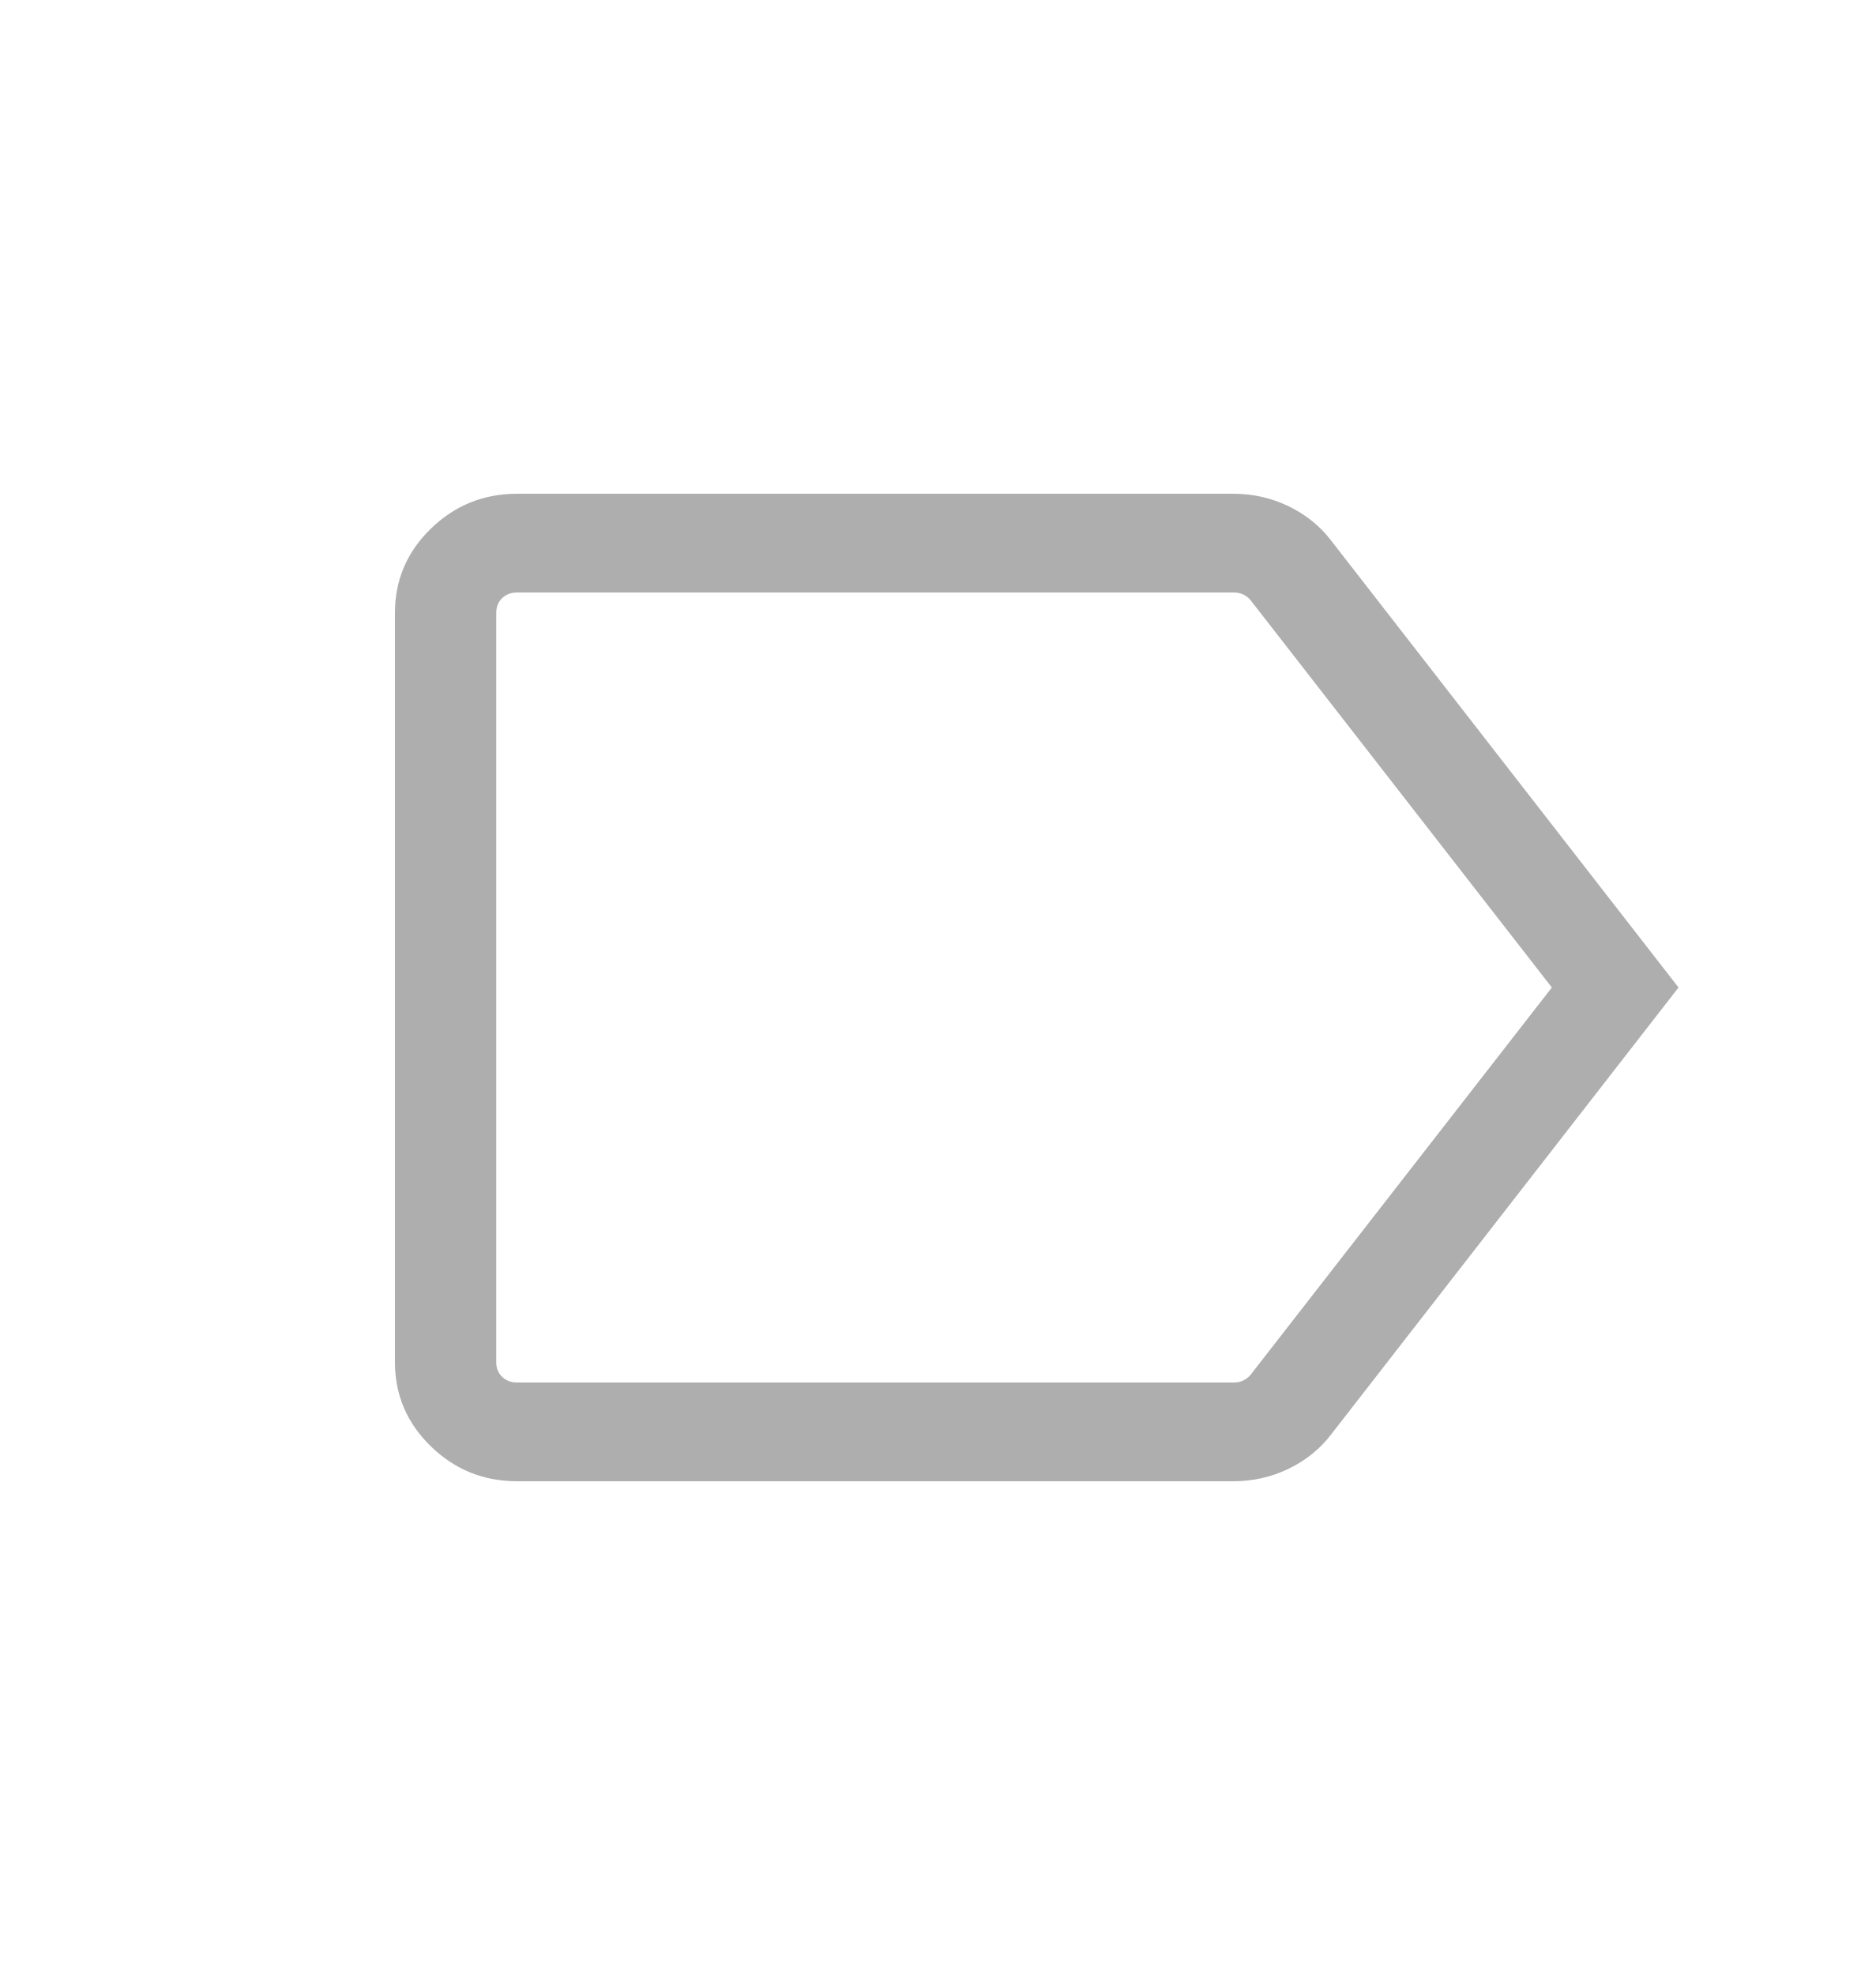
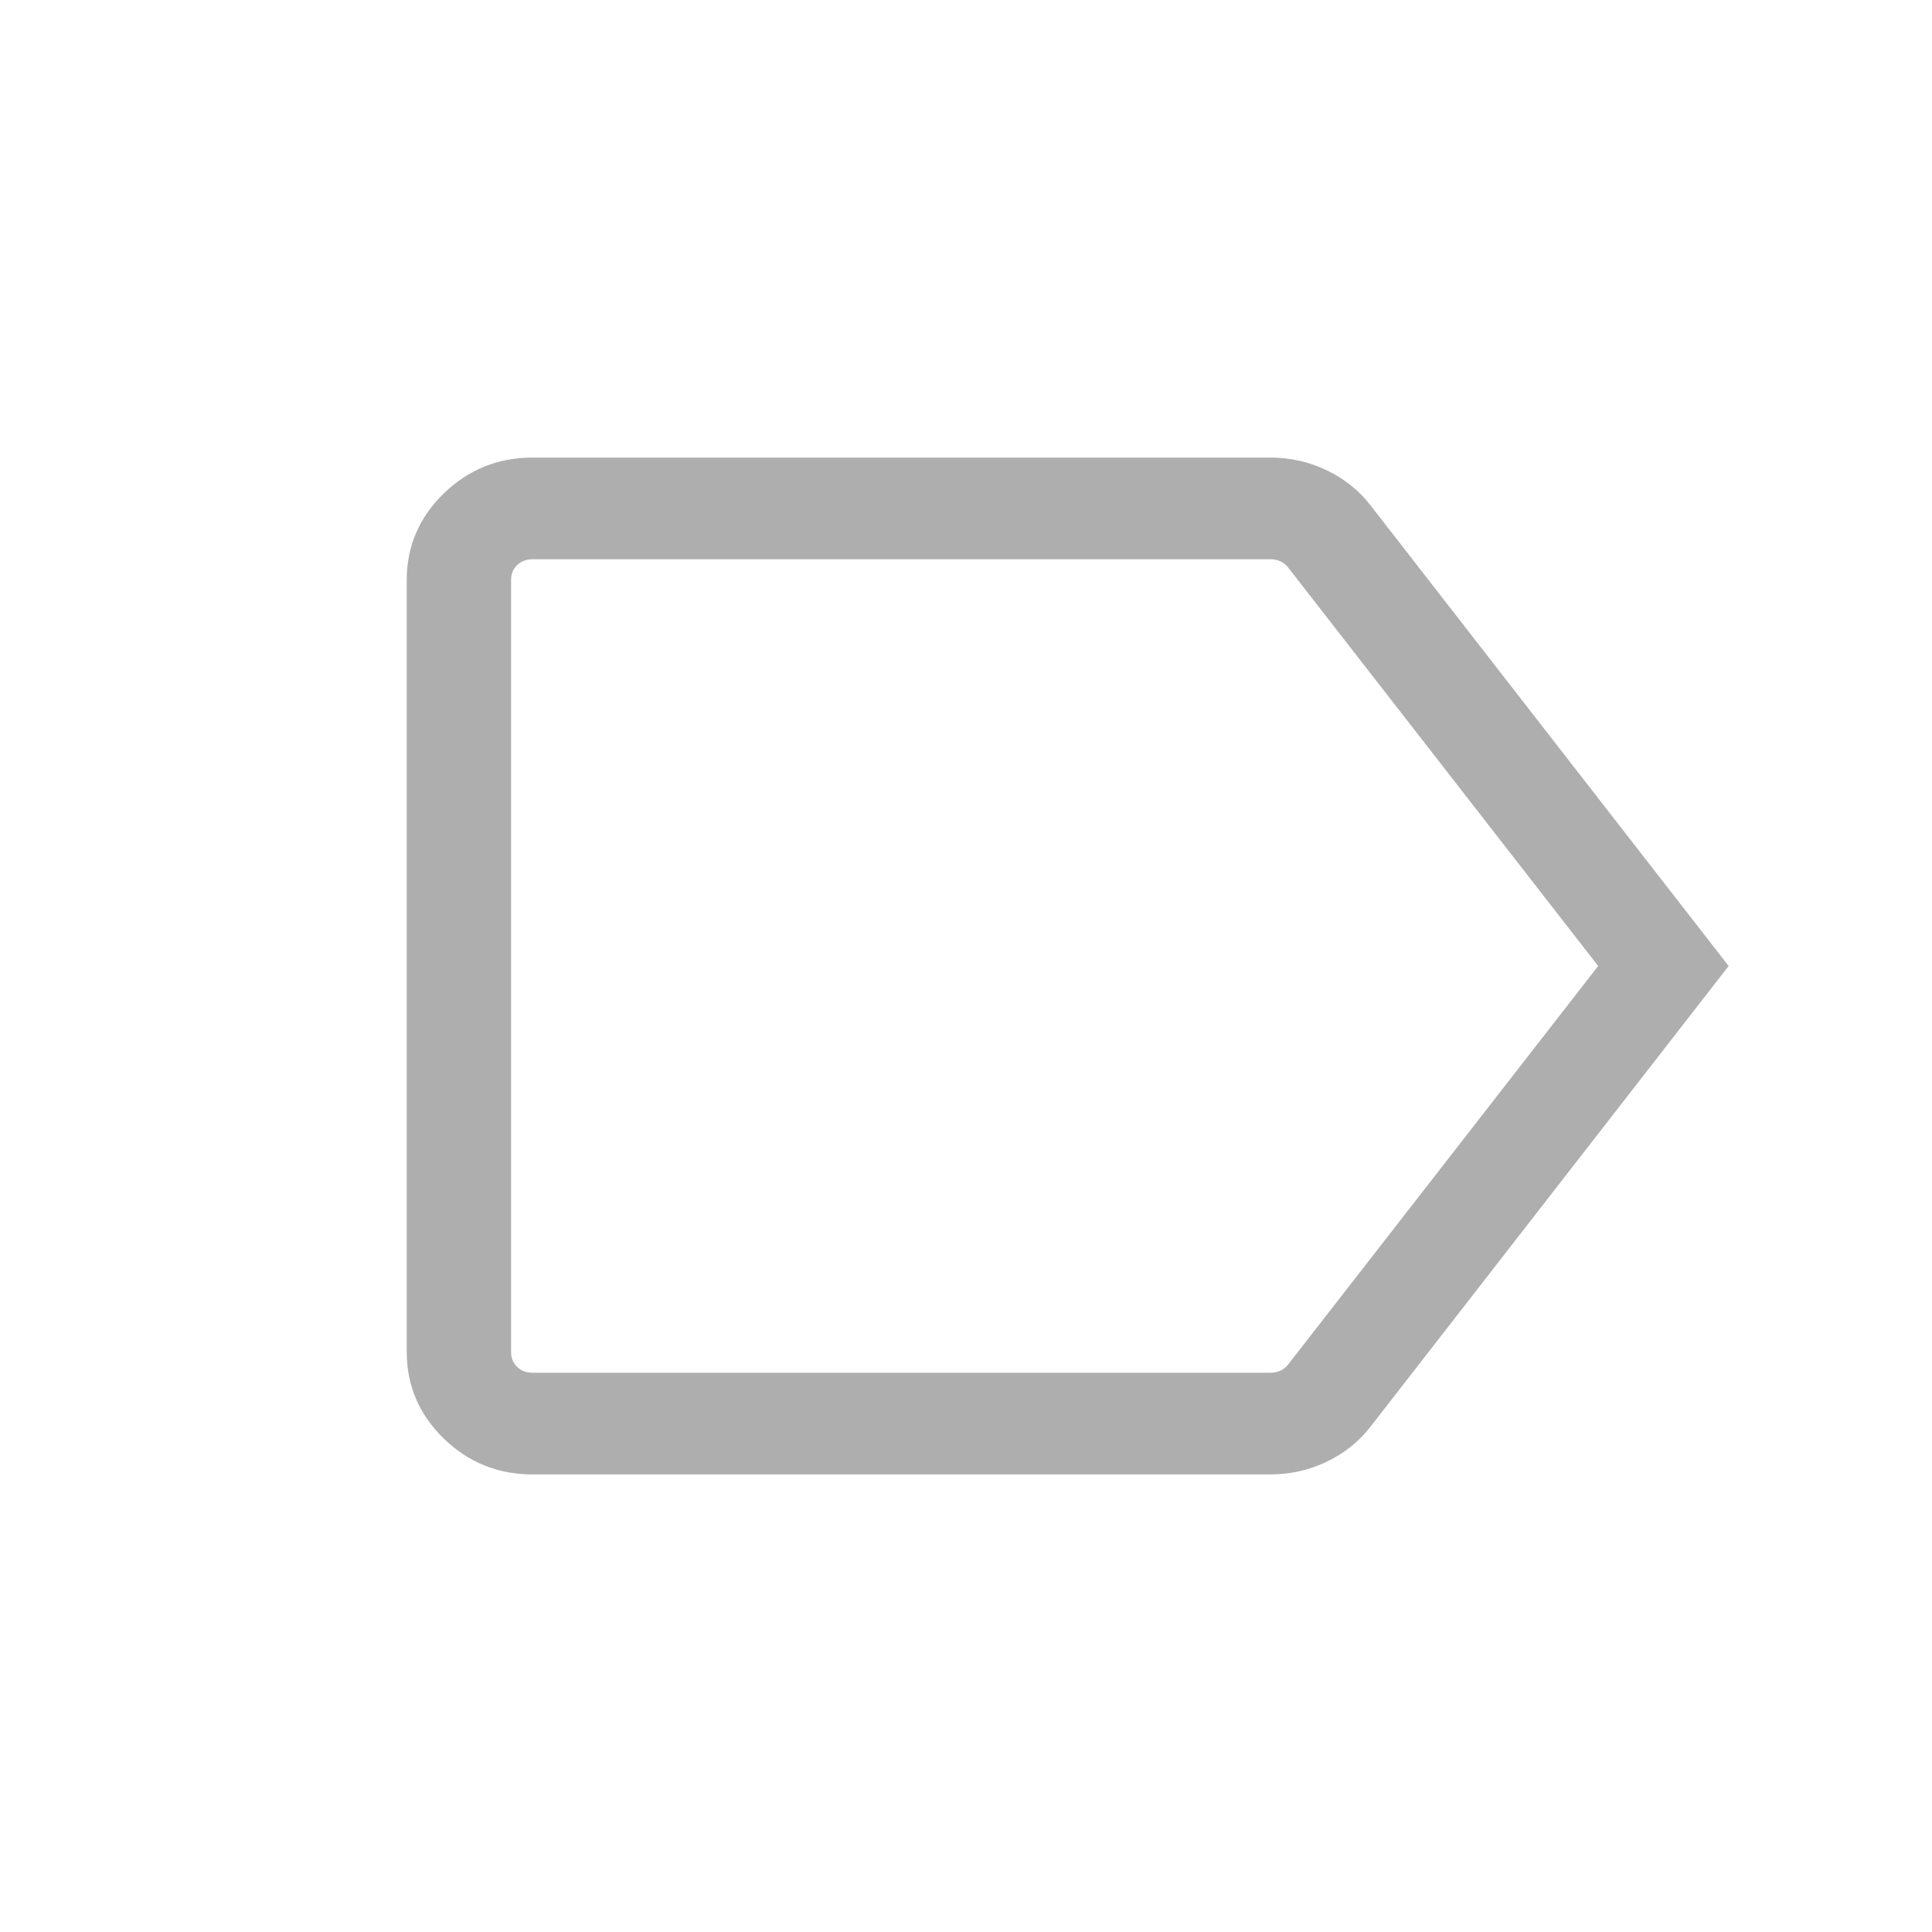
- <svg xmlns="http://www.w3.org/2000/svg" width="19" height="20" viewBox="0 0 19 20" fill="none">
-   <path d="M5.237 15C4.897 15 4.606 14.882 4.363 14.646C4.121 14.41 4 14.126 4 13.795V6.205C4 5.874 4.121 5.59 4.363 5.354C4.606 5.118 4.897 5 5.237 5H12.493C12.689 5 12.875 5.042 13.05 5.126C13.225 5.211 13.37 5.327 13.483 5.476L17 10L13.483 14.524C13.37 14.673 13.225 14.789 13.05 14.874C12.875 14.958 12.689 15 12.493 15H5.237ZM5.237 14H12.493C12.529 14 12.56 13.994 12.589 13.981C12.617 13.968 12.643 13.949 12.665 13.923L15.717 10L12.665 6.077C12.643 6.051 12.617 6.032 12.589 6.019C12.56 6.006 12.529 6 12.493 6H5.237C5.175 6 5.125 6.019 5.085 6.058C5.046 6.096 5.026 6.145 5.026 6.205V13.795C5.026 13.855 5.046 13.904 5.085 13.942C5.125 13.981 5.175 14 5.237 14Z" fill="#AEAEAE" />
+ <svg xmlns="http://www.w3.org/2000/svg" width="19" height="19" viewBox="0 0 19 19" fill="none">
+   <path d="M5.237 14.5C4.897 14.5 4.606 14.382 4.363 14.146C4.121 13.91 4 13.626 4 13.295V5.705C4 5.374 4.121 5.09 4.363 4.854C4.606 4.618 4.897 4.5 5.237 4.5H12.493C12.689 4.5 12.875 4.542 13.05 4.626C13.225 4.711 13.37 4.827 13.483 4.976L17 9.5L13.483 14.024C13.37 14.173 13.225 14.289 13.05 14.374C12.875 14.458 12.689 14.5 12.493 14.5H5.237ZM5.237 13.5H12.493C12.529 13.5 12.56 13.494 12.589 13.481C12.617 13.468 12.643 13.449 12.665 13.423L15.717 9.5L12.665 5.577C12.643 5.551 12.617 5.532 12.589 5.519C12.56 5.506 12.529 5.5 12.493 5.5H5.237C5.175 5.5 5.125 5.519 5.085 5.558C5.046 5.596 5.026 5.645 5.026 5.705V13.295C5.026 13.355 5.046 13.404 5.085 13.442C5.125 13.481 5.175 13.5 5.237 13.5Z" fill="#AEAEAE" />
</svg>
